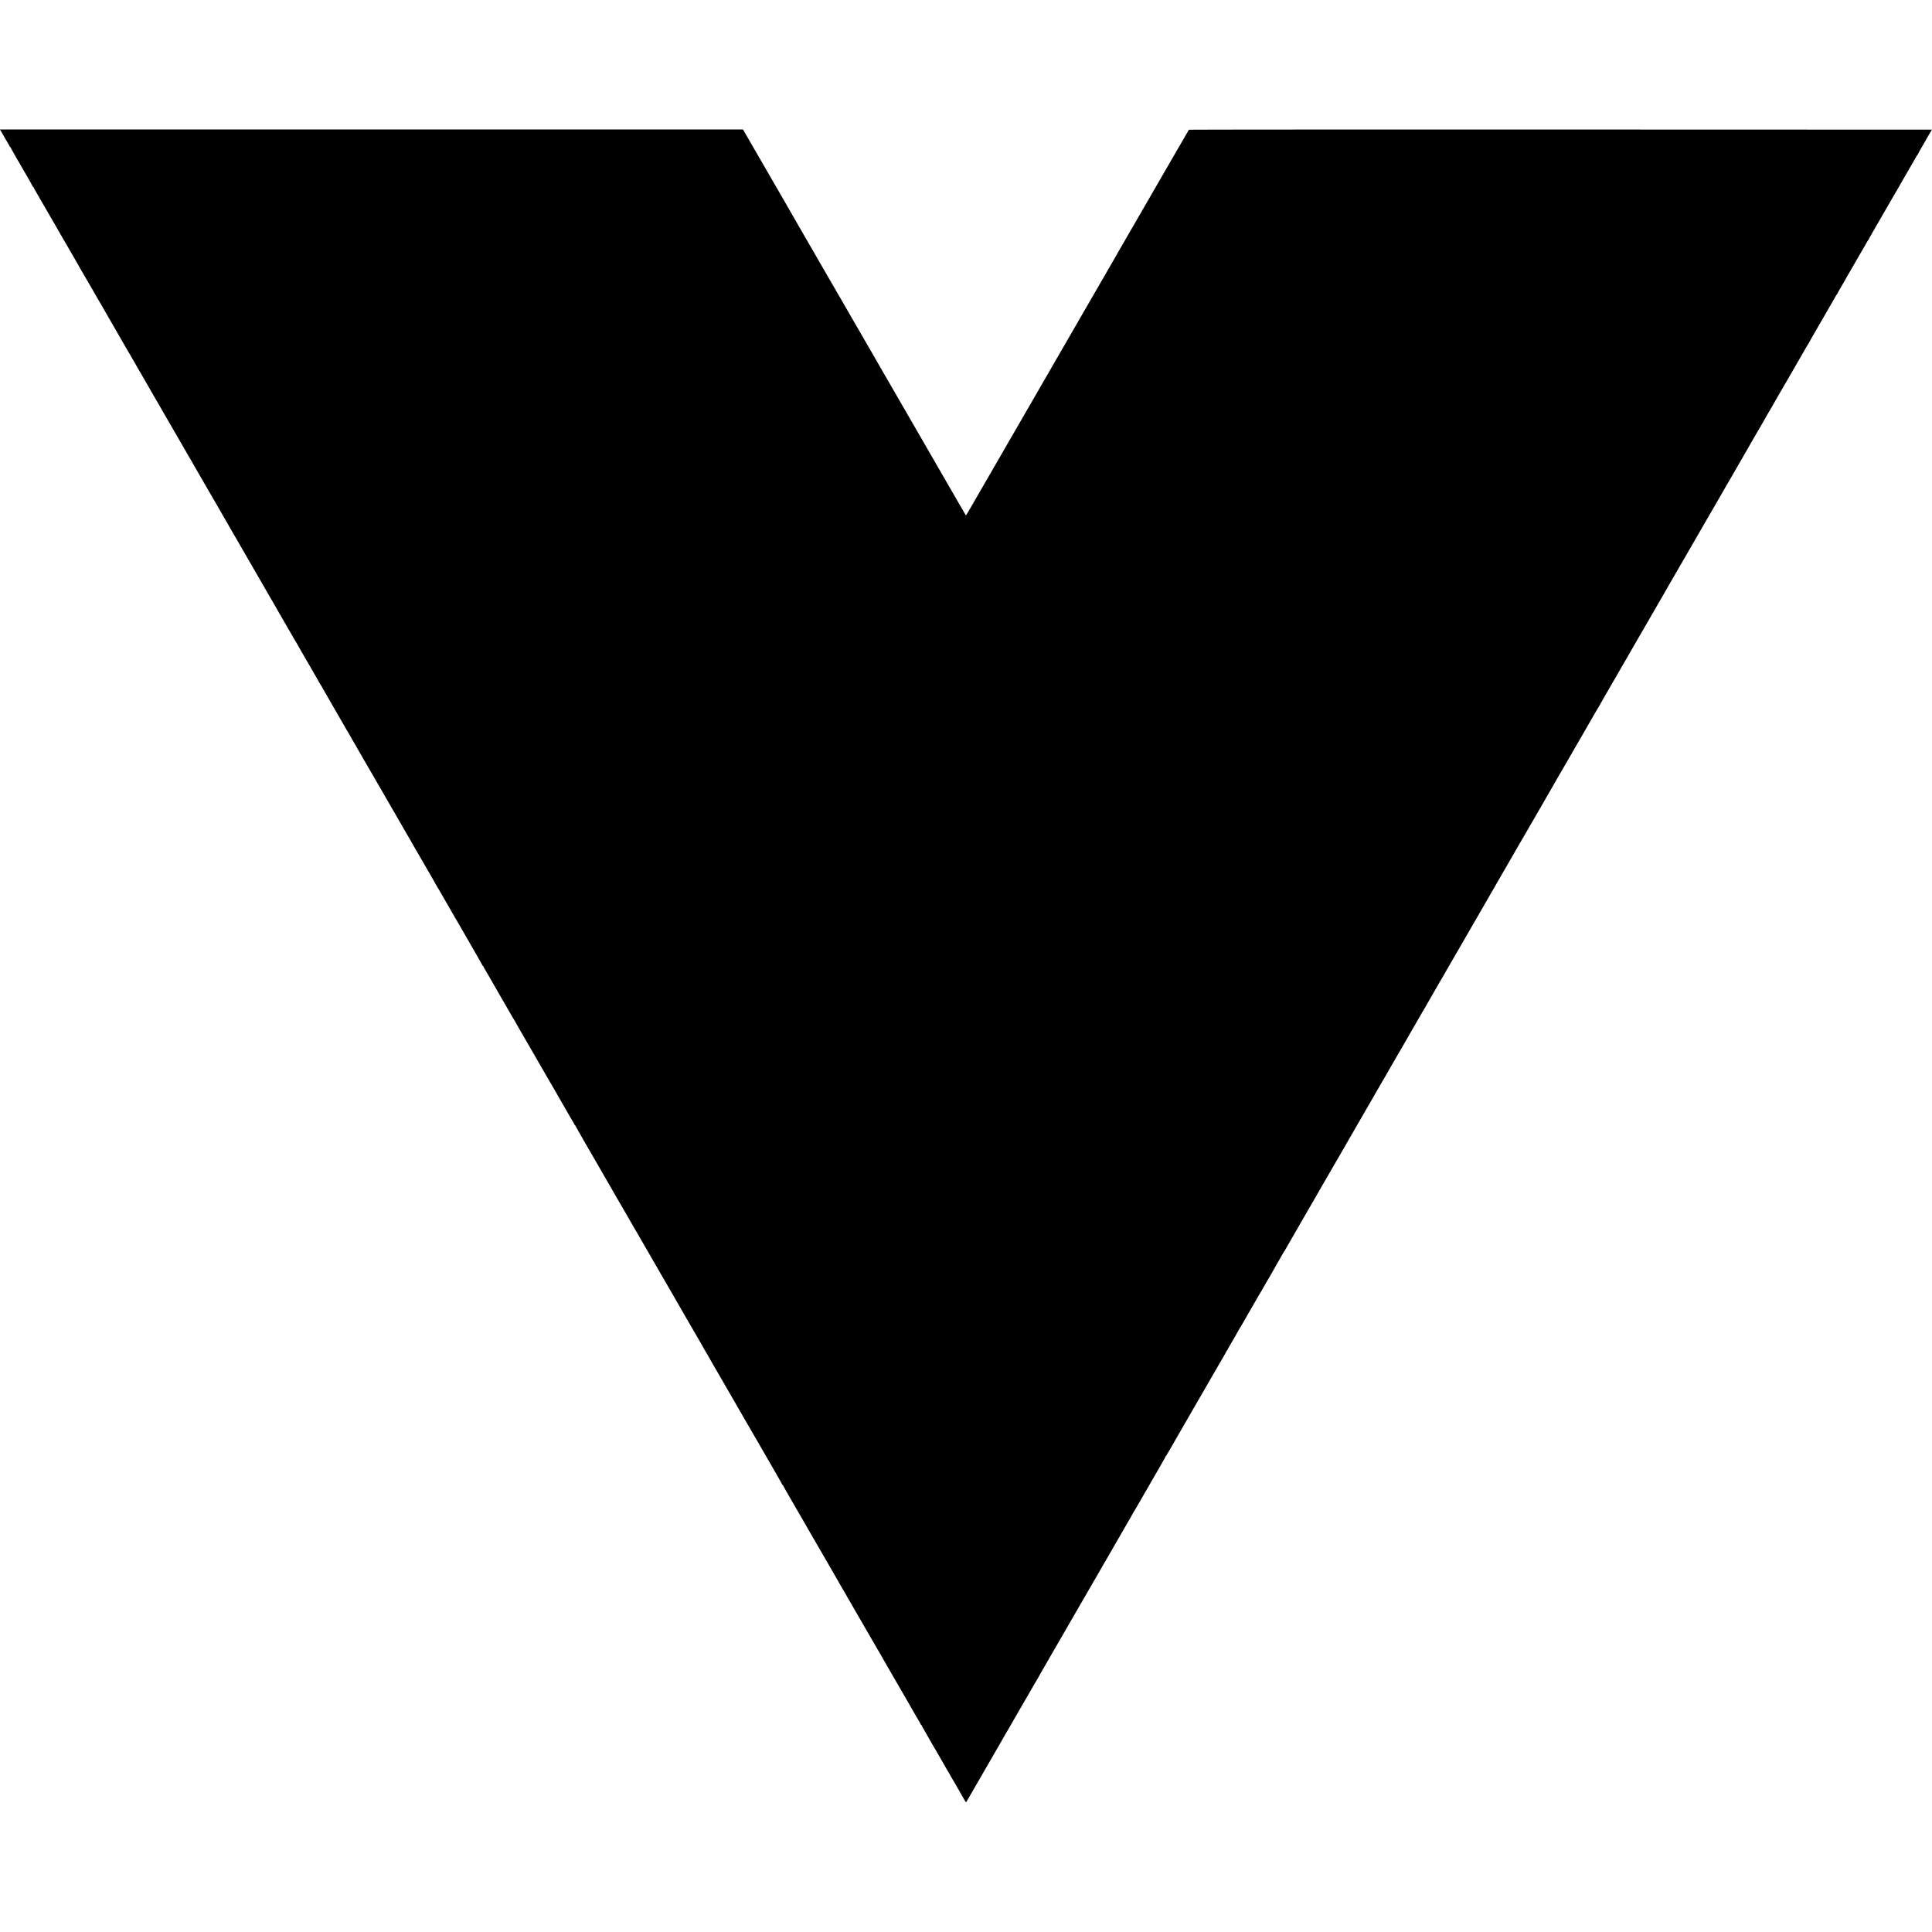
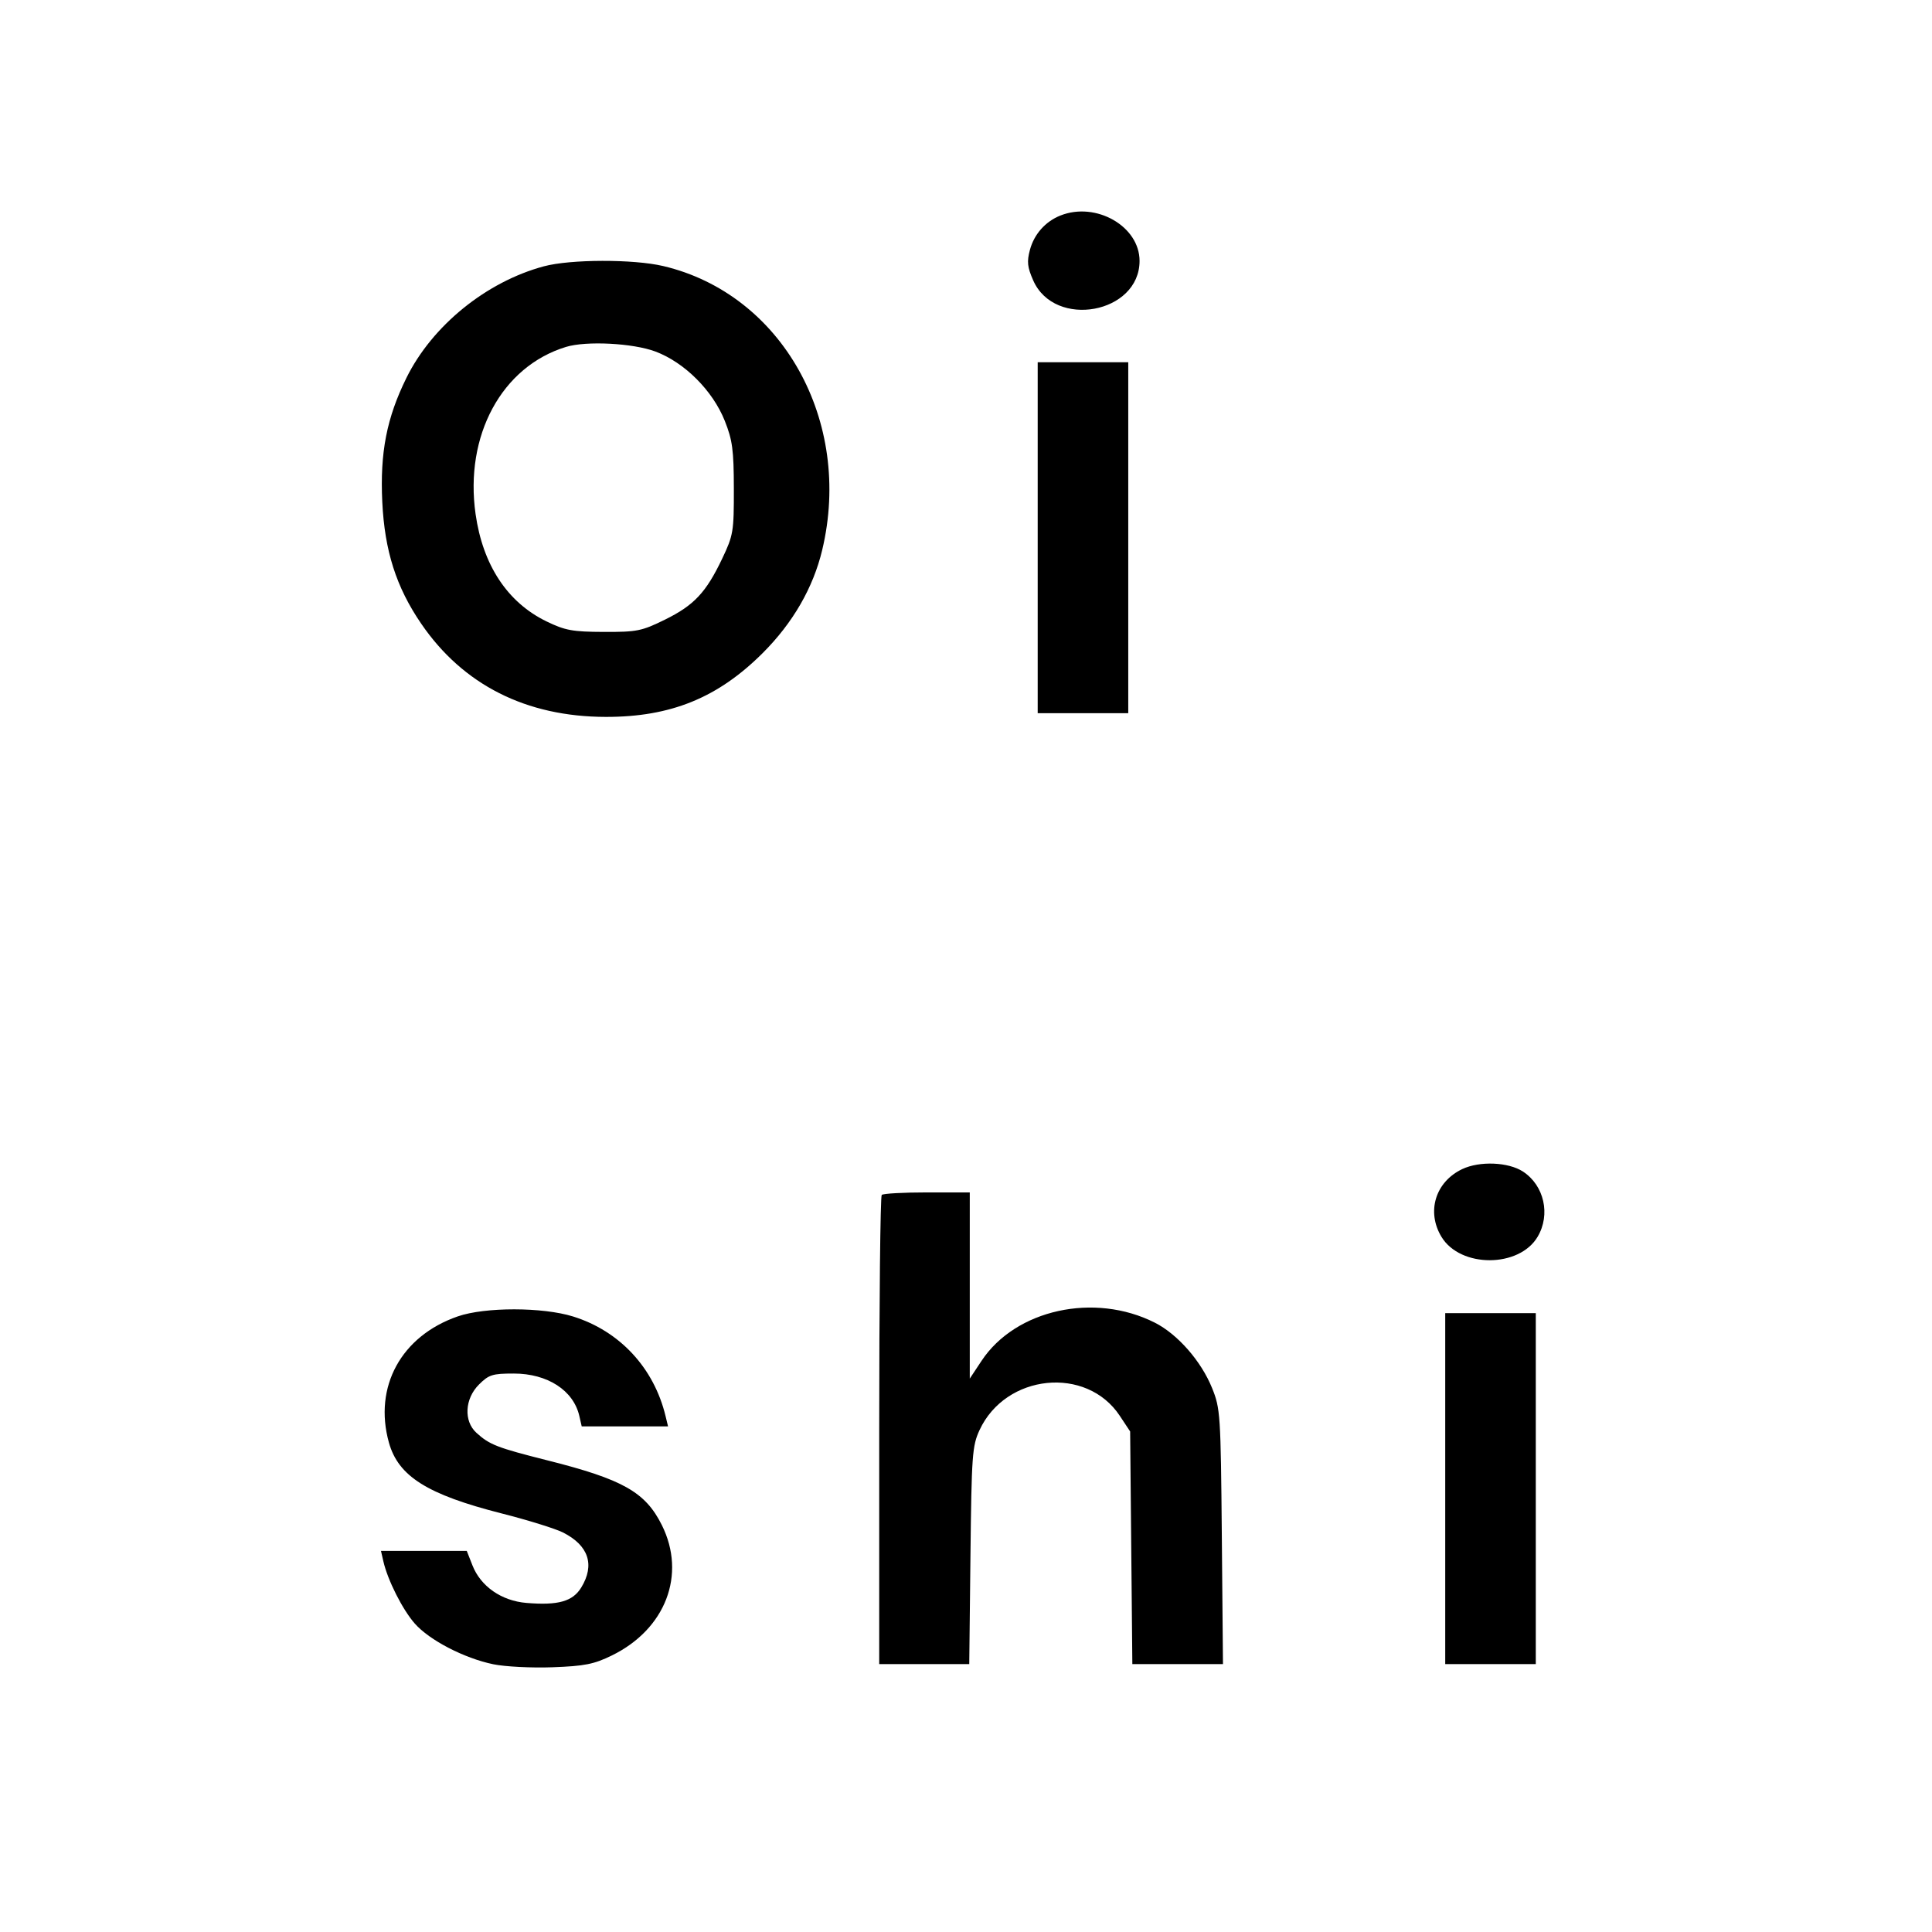
- <svg xmlns="http://www.w3.org/2000/svg" version="1.0" width="16pt" height="16pt" viewBox="0 0 16 16" preserveAspectRatio="xMidYMid meet">
-   <g transform="translate(0,16) scale(0.00032,-0.00032)" fill="#000000" stroke="none">
-     <path d="M18 46618 c45 -75 122 -207 122 -211 0 -2 25 -45 55 -95 30 -50 55 -96 55 -102 0 -5 5 -10 10 -10 6 0 10 -4 10 -9 0 -5 73 -135 161 -288 89 -153 173 -298 187 -323 14 -25 32 -57 41 -72 88 -149 187 -324 189 -335 2 -7 8 -13 13 -13 5 0 9 -4 9 -10 0 -5 46 -89 103 -187 175 -302 490 -846 507 -876 8 -16 20 -36 25 -45 28 -46 290 -498 339 -585 13 -23 74 -129 136 -236 61 -107 123 -215 137 -240 14 -25 29 -50 33 -56 5 -5 23 -37 40 -70 18 -33 38 -67 44 -75 11 -16 21 -33 63 -109 14 -25 29 -50 33 -56 4 -5 21 -35 38 -65 55 -100 261 -455 269 -465 4 -5 14 -21 20 -35 15 -29 41 -75 103 -180 24 -41 52 -88 60 -105 9 -16 57 -100 107 -185 112 -193 362 -626 380 -660 8 -14 23 -38 33 -55 11 -16 23 -37 27 -45 4 -8 26 -46 48 -85 23 -38 53 -90 67 -115 46 -81 64 -113 178 -310 62 -107 121 -210 132 -227 37 -67 56 -99 85 -148 16 -27 32 -57 36 -65 4 -8 15 -27 25 -42 9 -15 53 -89 96 -165 44 -76 177 -307 296 -513 120 -206 268 -463 330 -570 131 -227 117 -203 200 -348 36 -62 73 -125 82 -140 10 -15 21 -34 25 -42 4 -8 20 -37 36 -65 17 -27 38 -65 48 -82 49 -85 64 -111 87 -153 13 -25 28 -49 32 -55 4 -5 78 -134 165 -285 87 -151 166 -288 176 -305 10 -16 26 -43 35 -59 9 -17 125 -217 257 -445 132 -229 253 -441 270 -471 17 -30 45 -79 64 -108 18 -29 33 -54 33 -57 0 -2 20 -37 44 -77 24 -40 123 -212 221 -383 97 -170 190 -330 205 -355 16 -25 39 -65 53 -90 13 -25 81 -144 152 -265 70 -121 137 -238 150 -260 12 -22 37 -65 55 -95 18 -30 43 -73 55 -95 12 -22 48 -85 80 -140 77 -132 163 -280 190 -330 13 -22 71 -123 130 -225 59 -102 116 -199 126 -217 10 -17 29 -50 43 -72 15 -22 26 -43 26 -45 0 -2 27 -50 60 -106 33 -56 60 -103 60 -105 0 -2 55 -98 90 -155 8 -14 182 -316 239 -414 13 -22 45 -79 72 -124 27 -46 49 -86 49 -89 0 -2 14 -24 30 -48 16 -24 30 -46 30 -49 0 -5 74 -135 100 -176 5 -8 24 -42 43 -75 50 -88 58 -101 262 -455 104 -179 199 -345 213 -370 14 -25 28 -49 32 -55 4 -5 17 -26 28 -45 10 -19 62 -109 114 -200 114 -197 133 -230 170 -295 16 -27 33 -57 38 -65 17 -28 96 -165 103 -180 4 -8 16 -28 26 -45 10 -16 77 -131 148 -255 72 -124 181 -313 243 -420 62 -107 121 -209 131 -227 35 -62 323 -560 392 -678 38 -66 83 -145 100 -175 16 -30 33 -59 37 -65 4 -5 17 -27 29 -47 34 -61 56 -100 90 -156 17 -29 31 -55 31 -57 0 -2 17 -32 39 -67 21 -35 134 -229 251 -433 117 -203 235 -407 261 -451 27 -45 49 -85 49 -88 0 -4 8 -19 19 -34 15 -21 200 -341 309 -533 10 -19 33 -58 51 -87 17 -29 31 -54 31 -56 0 -2 25 -44 55 -94 30 -50 55 -95 55 -98 0 -4 6 -15 14 -23 7 -9 27 -41 43 -71 17 -30 170 -297 342 -594 171 -296 311 -542 311 -547 0 -5 5 -9 10 -9 6 0 10 -4 10 -10 0 -5 22 -47 49 -92 27 -46 58 -99 68 -118 24 -43 81 -140 93 -160 5 -8 66 -114 135 -235 69 -121 130 -227 135 -235 12 -21 259 -447 283 -490 10 -19 28 -47 38 -62 11 -14 19 -29 19 -32 0 -3 37 -69 83 -148 99 -170 305 -526 337 -583 13 -22 31 -53 41 -70 11 -16 22 -37 26 -45 7 -14 82 -146 103 -180 14 -24 181 -311 205 -355 13 -22 46 -80 75 -130 29 -49 64 -110 78 -135 14 -25 51 -88 82 -140 31 -52 59 -102 63 -110 4 -8 18 -33 31 -55 205 -353 284 -489 309 -535 17 -30 45 -78 62 -106 18 -28 36 -60 39 -72 4 -12 12 -22 17 -22 5 0 9 -4 9 -10 0 -5 109 -197 241 -427 133 -230 250 -431 259 -448 51 -90 222 -385 280 -485 37 -63 78 -135 92 -160 14 -25 67 -117 118 -205 51 -88 101 -175 111 -193 34 -58 55 -95 149 -257 51 -88 101 -173 110 -190 9 -16 76 -131 147 -255 72 -124 140 -241 151 -260 61 -108 281 -489 355 -615 38 -66 77 -133 87 -150 35 -63 91 -161 100 -175 14 -23 99 -169 128 -220 54 -97 135 -235 142 -245 4 -5 20 -32 35 -60 26 -48 238 -416 276 -480 10 -16 26 -46 37 -65 30 -53 382 -661 403 -695 10 -16 22 -37 26 -45 4 -8 26 -48 50 -88 24 -41 43 -75 43 -77 0 -2 22 -40 50 -85 27 -45 50 -84 50 -86 0 -3 38 -69 83 -147 84 -142 302 -520 340 -587 10 -19 34 -60 52 -90 18 -30 44 -75 57 -100 14 -25 45 -79 70 -120 25 -41 56 -96 70 -121 14 -25 77 -133 138 -240 62 -107 122 -210 132 -229 25 -43 310 -535 337 -581 11 -19 26 -45 34 -59 17 -32 238 -414 266 -460 11 -19 24 -41 28 -49 3 -7 75 -133 160 -278 84 -146 153 -269 153 -274 0 -5 5 -9 10 -9 6 0 10 -4 10 -10 0 -5 82 -150 181 -322 182 -314 201 -346 240 -415 12 -21 80 -139 152 -263 71 -124 141 -245 155 -270 14 -25 28 -49 32 -55 6 -8 145 -248 220 -380 37 -66 209 -362 229 -395 11 -19 24 -42 28 -49 4 -8 67 -118 140 -243 73 -125 133 -230 133 -233 0 -2 15 -28 33 -57 19 -29 47 -78 64 -108 17 -30 53 -93 79 -139 53 -90 82 -141 157 -272 82 -142 115 -199 381 -659 142 -245 268 -463 281 -485 12 -22 71 -125 132 -230 60 -104 172 -298 248 -430 76 -132 146 -253 156 -270 11 -16 22 -36 26 -44 3 -8 30 -54 60 -103 29 -49 53 -91 53 -93 0 -3 18 -34 40 -70 22 -36 40 -67 40 -69 0 -2 37 -66 81 -142 45 -77 98 -168 119 -204 20 -36 47 -81 58 -100 12 -19 27 -47 33 -62 6 -16 15 -28 20 -28 5 0 9 -4 9 -9 0 -6 63 -118 140 -251 77 -133 140 -243 140 -245 0 -2 18 -33 41 -70 22 -37 49 -83 60 -101 10 -19 29 -51 40 -71 25 -45 109 -189 126 -218 7 -11 17 -29 22 -40 6 -11 22 -38 35 -60 14 -22 37 -62 52 -90 14 -27 35 -62 45 -77 11 -14 19 -29 19 -32 0 -3 18 -35 40 -71 22 -36 40 -67 40 -69 0 -2 19 -35 42 -72 23 -38 55 -94 72 -124 26 -47 139 -244 171 -298 6 -9 21 -36 34 -60 28 -48 37 -51 51 -19 6 12 19 36 29 52 10 17 27 46 38 65 11 19 104 181 208 360 103 179 199 345 213 370 14 25 42 74 64 109 21 34 38 65 38 67 0 2 18 33 40 69 22 36 40 67 40 69 0 3 177 310 199 346 16 26 136 234 140 244 2 5 25 44 52 88 27 44 49 81 49 84 0 2 18 34 40 70 22 36 40 67 40 69 0 2 20 36 43 77 35 58 169 289 297 513 9 17 50 86 90 155 40 69 86 150 103 180 16 30 35 62 41 70 6 8 16 24 22 35 35 64 72 129 167 293 59 100 116 199 127 220 11 20 30 53 41 72 43 72 1070 1850 1121 1940 14 25 65 113 113 195 48 83 96 166 107 185 10 19 28 50 38 68 11 18 73 124 137 235 64 111 175 303 246 427 71 124 173 299 225 390 52 91 116 202 143 248 27 45 49 85 49 89 0 4 6 14 14 22 7 9 28 43 46 76 26 47 251 436 378 655 11 19 29 51 40 70 11 19 101 176 201 348 99 172 181 317 181 323 0 5 5 9 10 9 6 0 10 5 10 11 0 6 8 23 18 37 11 15 32 52 49 82 16 30 130 228 253 440 122 212 234 405 248 430 13 25 39 70 57 100 39 65 69 117 130 225 25 44 50 87 55 95 12 19 78 134 220 380 61 107 129 224 150 260 161 277 222 382 246 425 15 28 47 83 71 123 24 41 43 78 43 83 0 5 4 9 8 9 4 0 13 12 19 28 7 15 23 45 36 67 66 110 277 478 277 483 0 3 6 13 14 21 7 9 27 41 43 71 17 30 45 80 63 110 34 57 375 649 394 685 6 11 16 27 22 35 6 8 26 42 44 75 18 33 41 74 51 90 10 17 24 41 32 55 54 97 72 128 88 152 11 14 19 28 19 30 0 3 79 141 175 308 96 167 175 305 175 308 0 3 6 13 14 21 7 9 26 39 41 66 33 60 276 483 338 587 24 40 46 80 50 88 4 8 13 24 20 35 14 23 95 163 125 215 11 19 52 91 92 160 40 69 80 139 90 155 9 17 103 179 207 360 105 182 200 346 211 365 103 181 463 802 489 845 7 11 15 27 19 35 4 8 29 51 55 95 64 110 828 1433 848 1470 9 17 24 41 33 55 9 14 29 48 45 77 15 28 52 93 82 145 30 51 62 107 71 123 17 30 231 398 400 690 51 88 103 179 115 202 12 23 26 48 32 55 6 7 24 38 40 68 17 30 61 107 98 170 37 63 84 144 103 180 19 36 41 72 48 81 8 8 14 18 14 21 0 4 27 51 59 106 32 55 72 124 89 154 16 29 71 125 122 213 51 88 104 180 118 205 13 25 28 50 32 55 4 6 17 26 28 45 11 19 45 80 77 135 31 55 66 116 77 135 11 19 88 152 171 295 401 694 620 1072 650 1125 11 19 87 152 170 295 83 143 158 273 166 288 9 16 21 36 26 45 6 9 31 52 55 96 25 43 54 94 66 115 11 20 95 164 186 321 91 157 173 299 182 315 9 17 26 46 37 65 12 19 66 114 121 210 56 96 108 186 117 200 8 14 24 40 34 59 24 45 383 664 412 713 5 9 17 29 26 45 15 28 120 210 241 419 36 61 68 117 72 125 4 8 12 23 19 34 35 57 245 420 262 453 11 20 35 61 53 90 17 29 32 54 32 56 0 3 28 51 62 108 33 57 70 119 80 138 10 19 23 42 28 50 5 8 32 53 59 100 27 47 149 258 271 470 122 212 234 405 248 430 30 53 62 108 80 135 6 11 15 27 19 35 4 8 85 150 181 315 96 165 187 323 202 350 31 56 116 202 130 225 5 8 25 42 43 75 19 33 92 159 162 280 149 257 157 271 202 350 19 33 38 67 43 75 9 14 228 392 275 475 12 22 55 96 95 165 40 69 80 139 90 155 24 42 202 350 221 383 9 15 27 47 41 72 14 25 75 131 136 236 61 106 121 210 134 232 99 172 271 470 279 482 5 8 23 40 40 70 18 30 81 141 142 245 60 105 121 210 135 235 14 25 71 124 127 220 56 96 143 247 194 335 51 88 96 167 102 175 14 24 180 311 204 355 23 43 340 590 356 615 5 8 50 87 101 175 171 301 517 898 582 1008 25 43 46 81 46 83 0 2 12 23 27 47 14 23 40 67 56 97 16 30 35 62 42 70 7 8 15 22 18 30 4 8 20 38 37 65 16 28 33 57 37 65 6 12 111 196 143 250 5 8 55 95 112 193 57 98 113 195 126 215 12 20 27 46 32 57 6 11 14 27 20 35 5 8 76 130 156 270 80 140 165 287 187 325 23 39 52 90 66 115 13 25 30 52 37 61 8 8 14 18 14 21 0 4 41 77 92 165 50 87 175 302 276 478 101 176 208 360 236 408 28 49 67 117 86 152 19 35 41 70 48 77 6 6 12 15 12 19 0 7 124 224 167 291 12 21 23 40 23 42 0 2 21 40 46 83 26 43 55 92 64 109 54 95 327 568 354 614 19 30 45 75 59 100 71 128 82 145 89 148 4 2 8 8 8 13 0 5 42 82 94 172 311 538 496 858 518 897 14 25 40 70 58 100 18 30 42 71 53 90 10 19 79 139 152 265 73 127 142 246 153 265 10 19 43 76 72 125 29 50 63 108 75 130 65 116 80 140 87 143 4 2 8 8 8 12 0 8 114 212 140 250 6 8 14 24 20 35 5 11 54 97 108 190 l100 170 -9611 3 c-5286 1 -9614 -1 -9618 -5 -5 -6 -419 -719 -619 -1068 -89 -155 -267 -463 -323 -560 -38 -66 -81 -140 -95 -165 -31 -56 -263 -457 -526 -910 -110 -190 -224 -388 -254 -440 -29 -52 -61 -109 -71 -125 -23 -39 -243 -420 -268 -465 -11 -19 -204 -352 -428 -740 -224 -388 -477 -826 -563 -975 -85 -148 -185 -322 -222 -385 -37 -63 -120 -207 -185 -320 -65 -113 -177 -306 -248 -430 -72 -124 -172 -297 -222 -385 -51 -88 -142 -245 -202 -350 -131 -226 -247 -427 -408 -705 -65 -113 -249 -432 -410 -710 -160 -278 -388 -673 -506 -877 -118 -205 -216 -373 -219 -373 -3 0 -52 82 -109 183 -58 100 -144 250 -192 332 -95 164 -402 696 -647 1120 -85 149 -228 396 -317 550 -212 365 -982 1700 -1008 1745 -10 19 -43 76 -72 125 -29 50 -64 110 -77 135 -14 25 -63 110 -110 190 -47 80 -96 165 -110 190 -14 25 -99 171 -188 325 -89 154 -174 300 -188 325 -13 25 -64 113 -112 195 -48 83 -140 242 -205 355 -65 113 -183 317 -263 454 -79 137 -152 264 -163 282 -50 89 -335 583 -354 614 -12 19 -34 58 -50 85 -15 28 -129 226 -253 440 -124 215 -235 408 -247 430 -12 22 -69 121 -127 220 -58 99 -226 389 -373 645 -148 256 -324 561 -392 678 -67 117 -134 232 -147 255 -13 23 -33 59 -46 80 l-22 37 -9615 0 -9615 0 20 -32z" />
-   </g>
+ <svg xmlns="http://www.w3.org/2000/svg" width="512" height="512" viewBox="0 0 512 512" version="1.1">
+   <path d="M 281.001 57.123 C 277.038 58.704, 274.062 62.056, 272.947 66.196 C 272.101 69.340, 272.257 70.793, 273.823 74.334 C 279.527 87.227, 301.981 83.099, 301.996 69.154 C 302.007 59.980, 290.448 53.356, 281.001 57.123 M 144.124 70.578 C 128.851 74.685, 114.546 86.297, 107.712 100.135 C 102.476 110.735, 100.681 119.946, 101.307 133 C 101.931 145.980, 104.997 155.585, 111.604 165.255 C 122.699 181.493, 139.435 189.951, 160.540 189.985 C 177.738 190.013, 190.227 184.935, 202.103 173.086 C 210.110 165.097, 215.499 155.771, 217.891 145.760 C 226.064 111.561, 207.234 77.926, 175.760 70.506 C 167.864 68.644, 151.172 68.682, 144.124 70.578 M 150 91.935 C 132.972 97.134, 123.080 115.411, 126.032 136.222 C 127.953 149.770, 134.493 159.668, 144.839 164.683 C 149.772 167.075, 151.724 167.433, 160.018 167.464 C 168.790 167.497, 170.057 167.243, 176.206 164.218 C 183.937 160.414, 187.124 157.014, 191.410 148 C 194.337 141.844, 194.499 140.866, 194.477 129.500 C 194.458 119.231, 194.111 116.639, 192.074 111.531 C 188.871 103.503, 181.406 96.044, 173.681 93.154 C 167.736 90.929, 155.378 90.293, 150 91.935 M 275 142.500 L 275 189 287 189 L 299 189 299 142.500 L 299 96 287 96 L 275 96 275 142.500 M 387.500 309.826 C 380.378 313.210, 377.963 321.146, 382.026 327.810 C 387.052 336.055, 402.605 336.018, 407.489 327.750 C 410.961 321.872, 409.231 314.163, 403.613 310.482 C 399.738 307.943, 392.116 307.633, 387.500 309.826 M 233.667 316.667 C 233.300 317.033, 233 345.158, 233 379.167 L 233 441 244.931 441 L 256.863 441 257.181 412.250 C 257.477 385.606, 257.653 383.170, 259.583 379 C 266.495 364.069, 287.929 361.875, 296.749 375.195 L 299.500 379.350 299.791 410.175 L 300.082 441 312.090 441 L 324.099 441 323.798 407.250 C 323.508 374.792, 323.409 373.284, 321.215 367.853 C 318.329 360.710, 312.102 353.592, 306.060 350.531 C 290.043 342.414, 269.141 347.014, 260.115 360.641 L 257 365.343 257 340.671 L 257 316 245.667 316 C 239.433 316, 234.033 316.300, 233.667 316.667 M 121.332 348.851 C 106.328 354.036, 98.960 367.514, 103.060 382.277 C 105.550 391.243, 113.237 396.074, 133 401.091 C 139.875 402.837, 147.158 405.099, 149.184 406.119 C 155.983 409.541, 157.702 414.696, 154.044 420.696 C 151.785 424.401, 147.925 425.490, 139.526 424.794 C 132.902 424.244, 127.396 420.417, 125.205 414.840 L 123.697 411 112.329 411 L 100.962 411 101.591 413.750 C 102.741 418.774, 106.660 426.544, 109.914 430.249 C 113.786 434.659, 123.001 439.443, 130.704 441.042 C 133.808 441.687, 140.888 442.046, 146.436 441.841 C 154.953 441.525, 157.402 441.038, 162.154 438.713 C 176.395 431.746, 181.936 417.291, 175.397 404.168 C 171.037 395.420, 165.089 392.054, 145.073 387.012 C 131.741 383.653, 129.733 382.873, 126.250 379.701 C 122.844 376.599, 123.155 370.691, 126.923 366.923 C 129.539 364.307, 130.511 364, 136.173 364.004 C 145.099 364.009, 151.979 368.467, 153.530 375.250 L 154.159 378 165.599 378 L 177.038 378 176.373 375.250 C 173.283 362.482, 164.213 352.724, 151.864 348.881 C 143.794 346.369, 128.558 346.354, 121.332 348.851 M 383 394.500 L 383 441 395 441 L 407 441 407 394.500 L 407 348 395 348 L 383 348 383 394.500" stroke="none" fill="black" fill-rule="evenodd" />
</svg>
